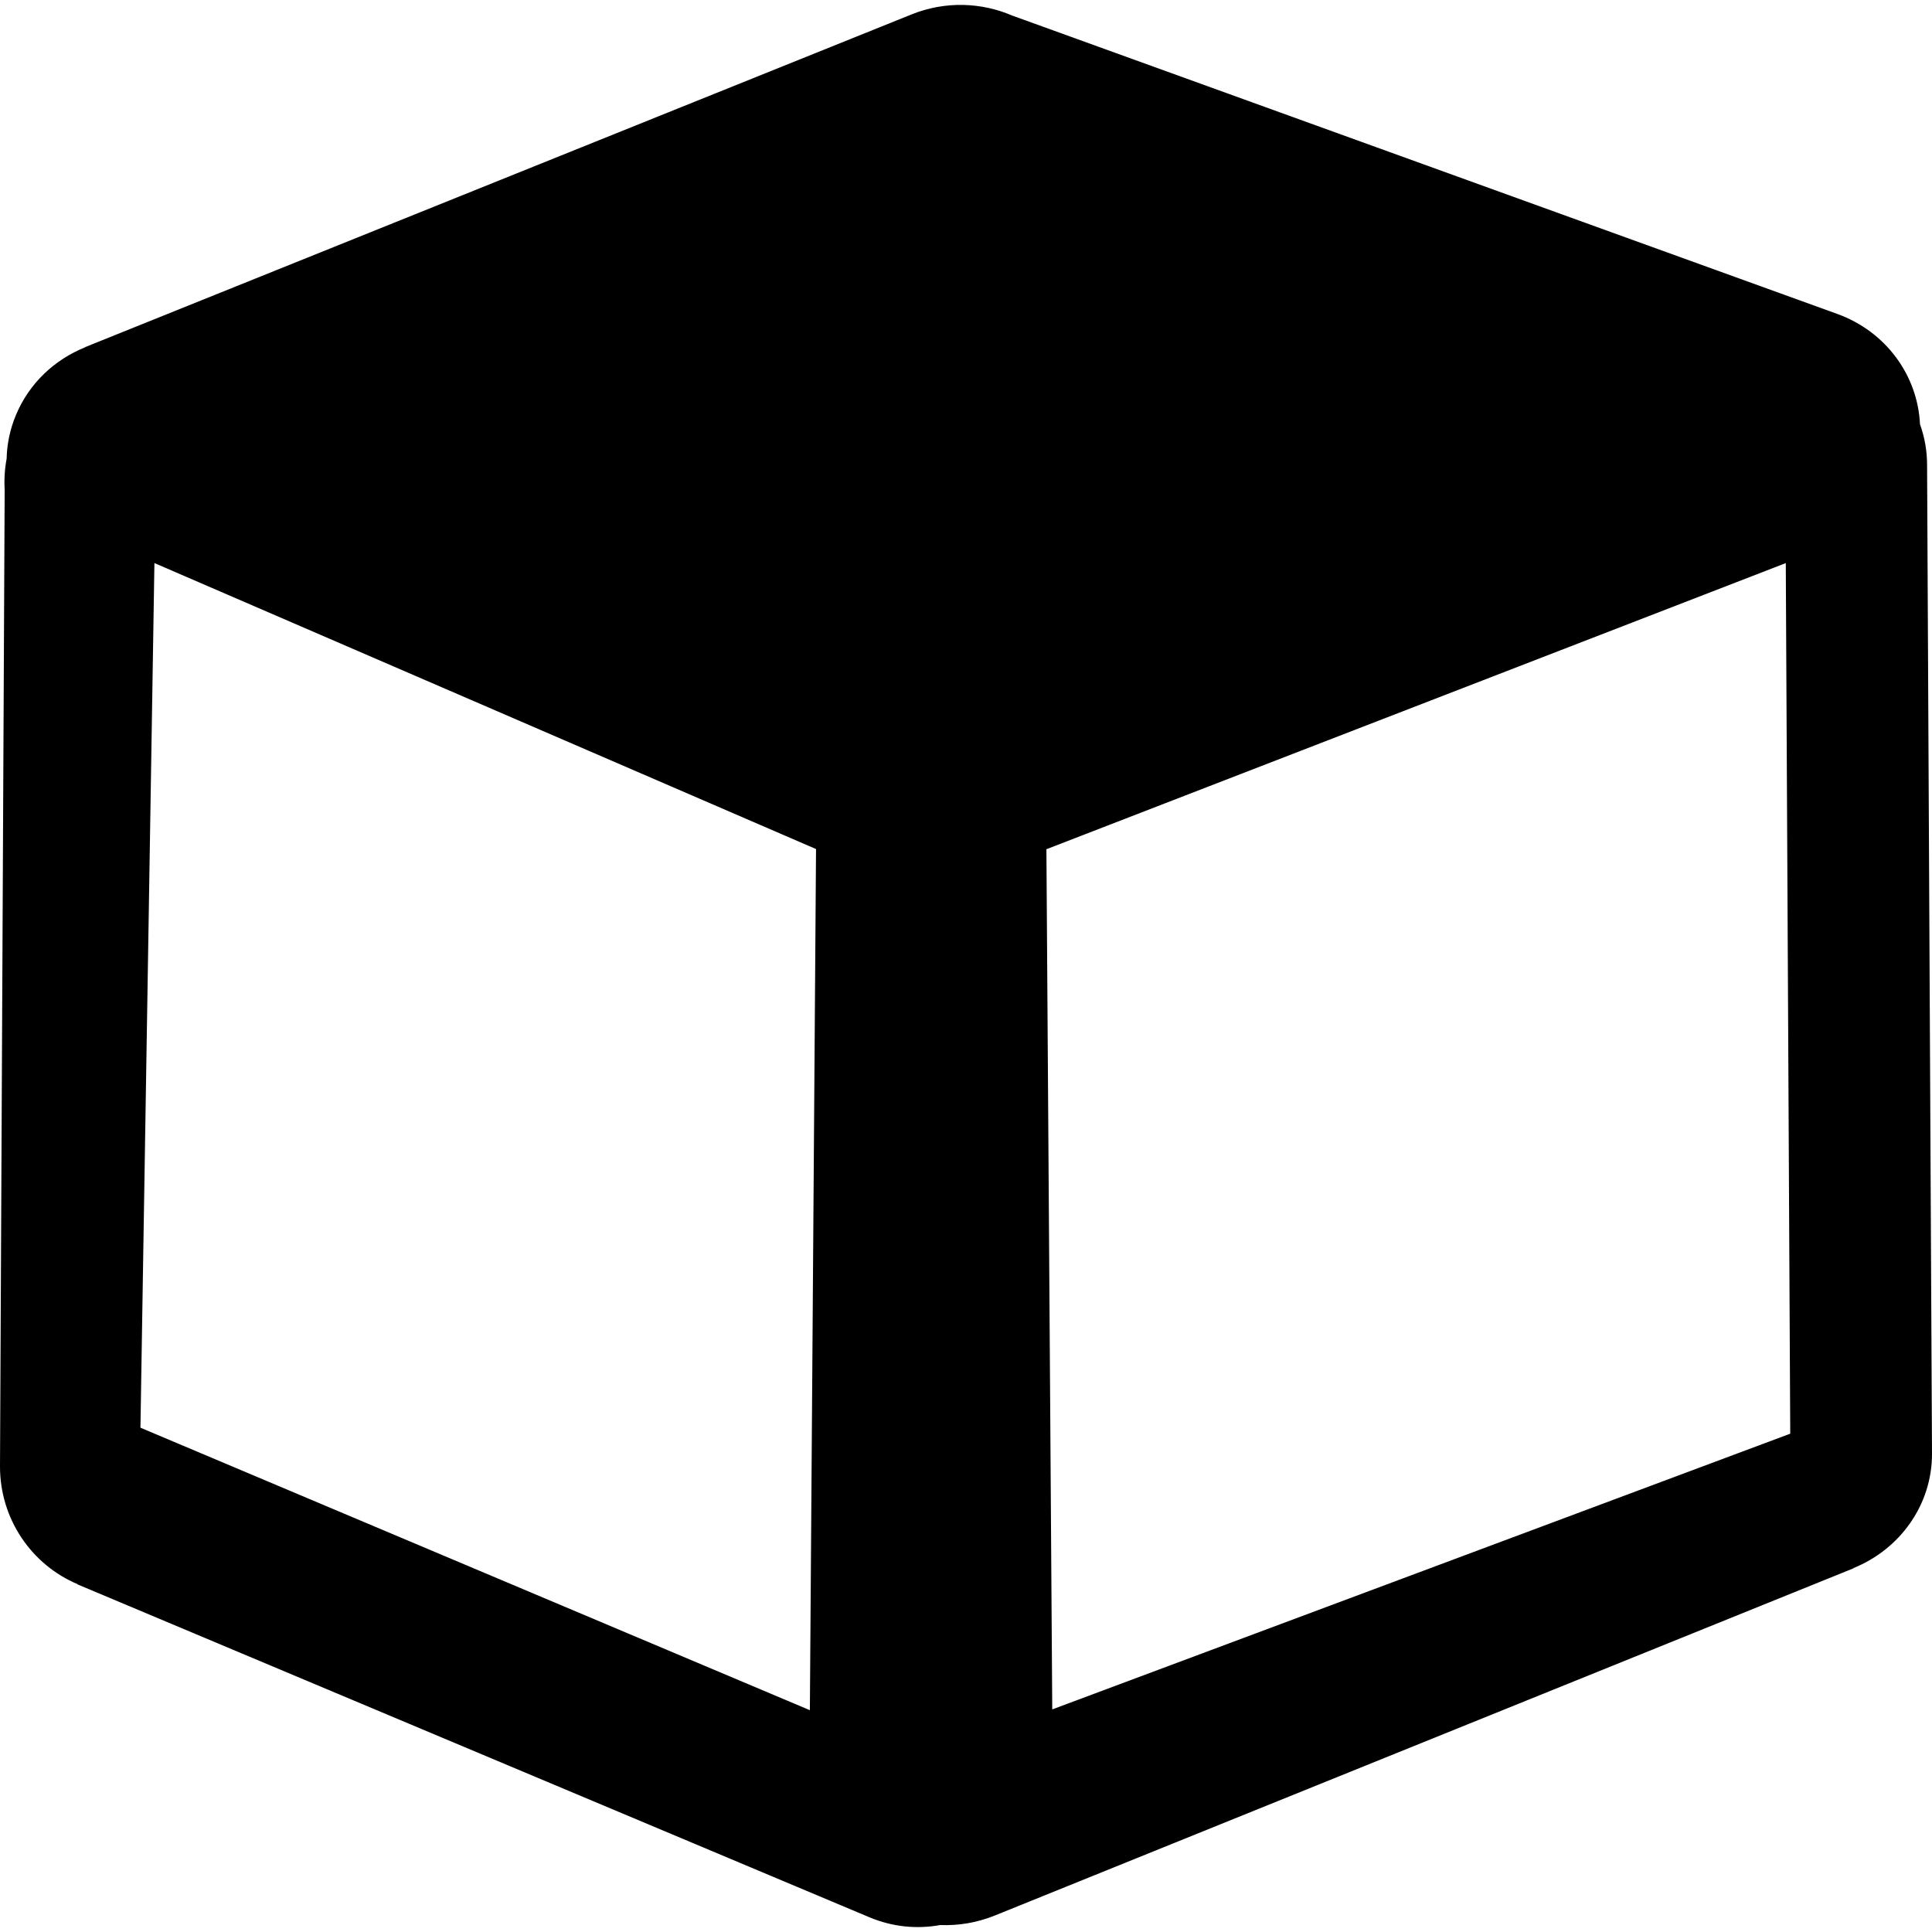
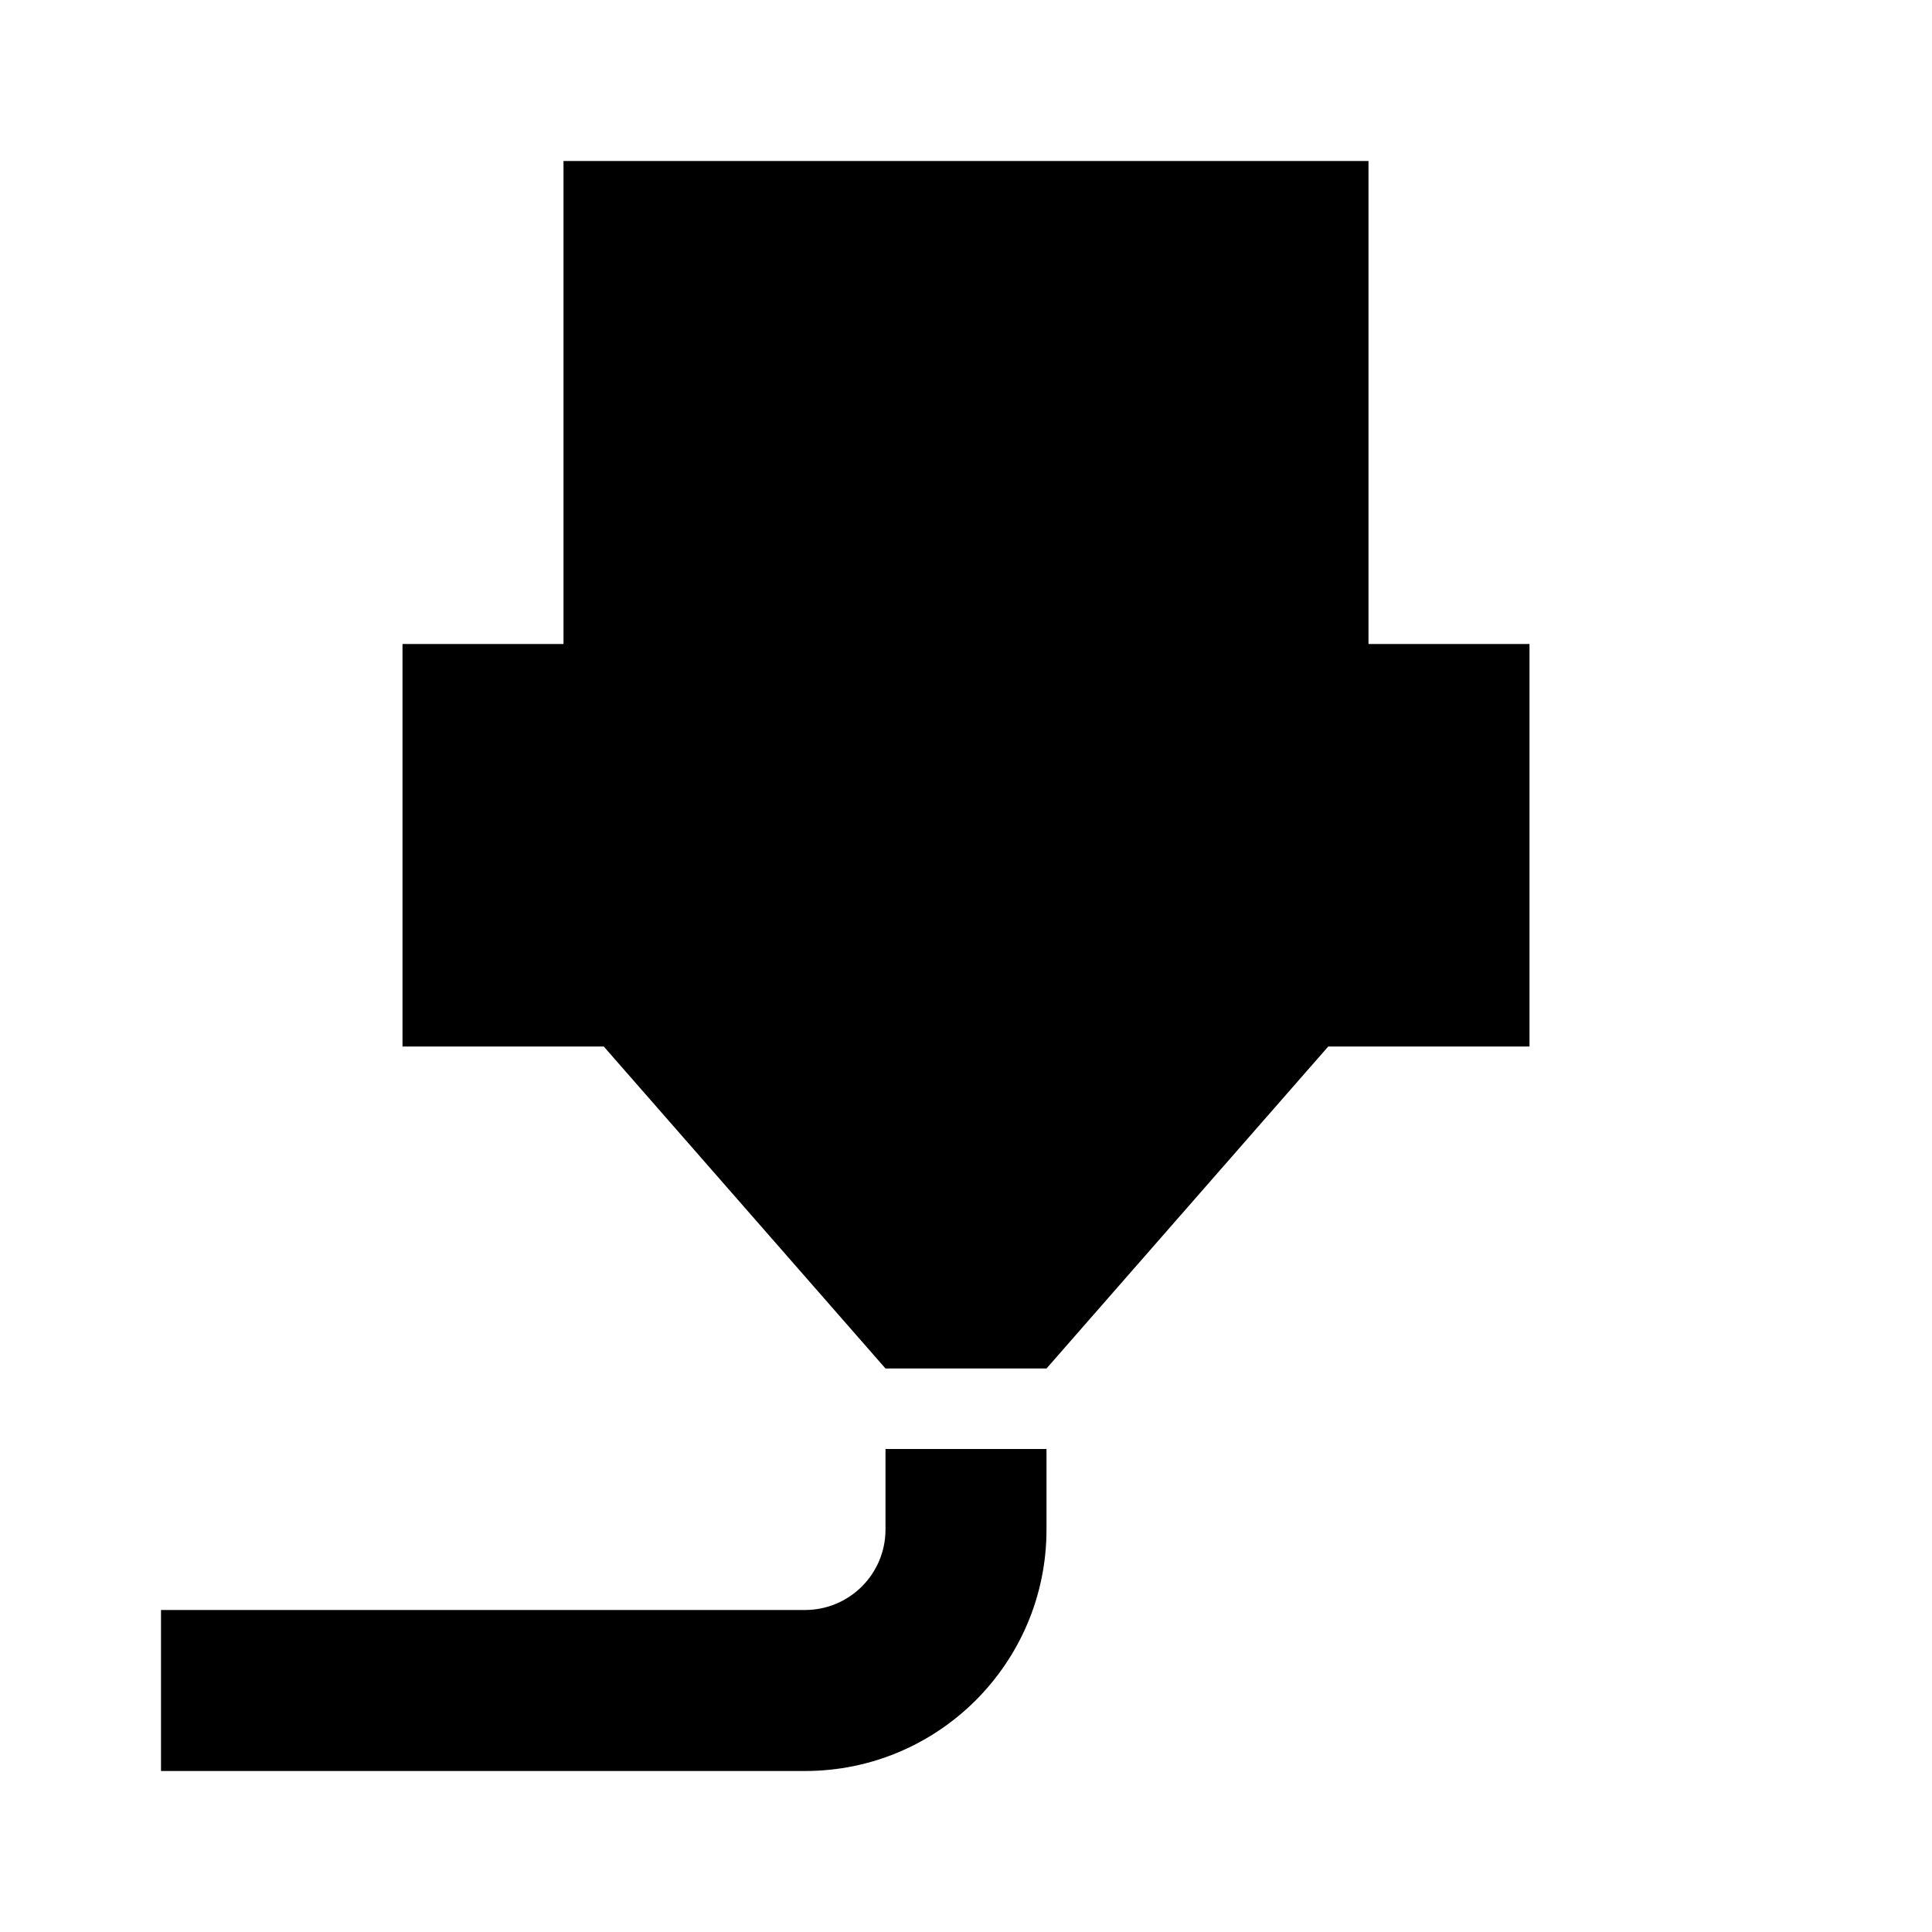
- <svg xmlns="http://www.w3.org/2000/svg" xml:space="preserve" width="64px" height="64px" shape-rendering="geometricPrecision" text-rendering="geometricPrecision" image-rendering="optimizeQuality" fill-rule="evenodd" clip-rule="evenodd" viewBox="0 0 640 640">
-   <g id="Layer_x0020_1">
-     <path d="M638.37 153.97l1.63 327.488c0.071,17.103 -10.689,31.796 -26.02,37.985l0.035 0.071 -284.59 115.076c-5.894,2.362 -12,3.343 -17.965,3.106 -7.642,1.394 -15.756,0.661 -23.457,-2.575l-262.291 -110.257 0.024 -0.071c-15.154,-6.366 -25.796,-21.508 -25.736,-39.119l1.547 -323.343c-0.201,-3.437 0,-6.921 0.65,-10.382 0.106,-4.795 1.087,-9.638 3.035,-14.351 4.394,-10.642 12.886,-18.496 23.008,-22.571l-0.024 -0.047 273.759 -110.21c11.15,-4.488 23.126,-4.004 33.343,0.39l273.275 98.824c16.358,5.906 26.693,20.622 27.425,36.532 1.595,4.441 2.35,8.976 2.35,13.453zm-370.091 412.552l2.043 -285.263 -219.168 -94.737 -4.63 286.421 221.755 93.58zm323.284 -379.989l-244.928 94.785 1.937 284.944 244.468 -91.336 -1.476 -288.393z" />
-   </g>
+ <svg xmlns="http://www.w3.org/2000/svg" version="1.1" width="24" height="24" viewBox="0 0 24 24">
+   <path d="M7,2H17V8H19V13H16.5L13,17H11L7.5,13H5V8H7V2M10,22H2V20H10A1,1 0 0,0 11,19V18H13V19A3,3 0 0,1 10,22Z" />
</svg>
